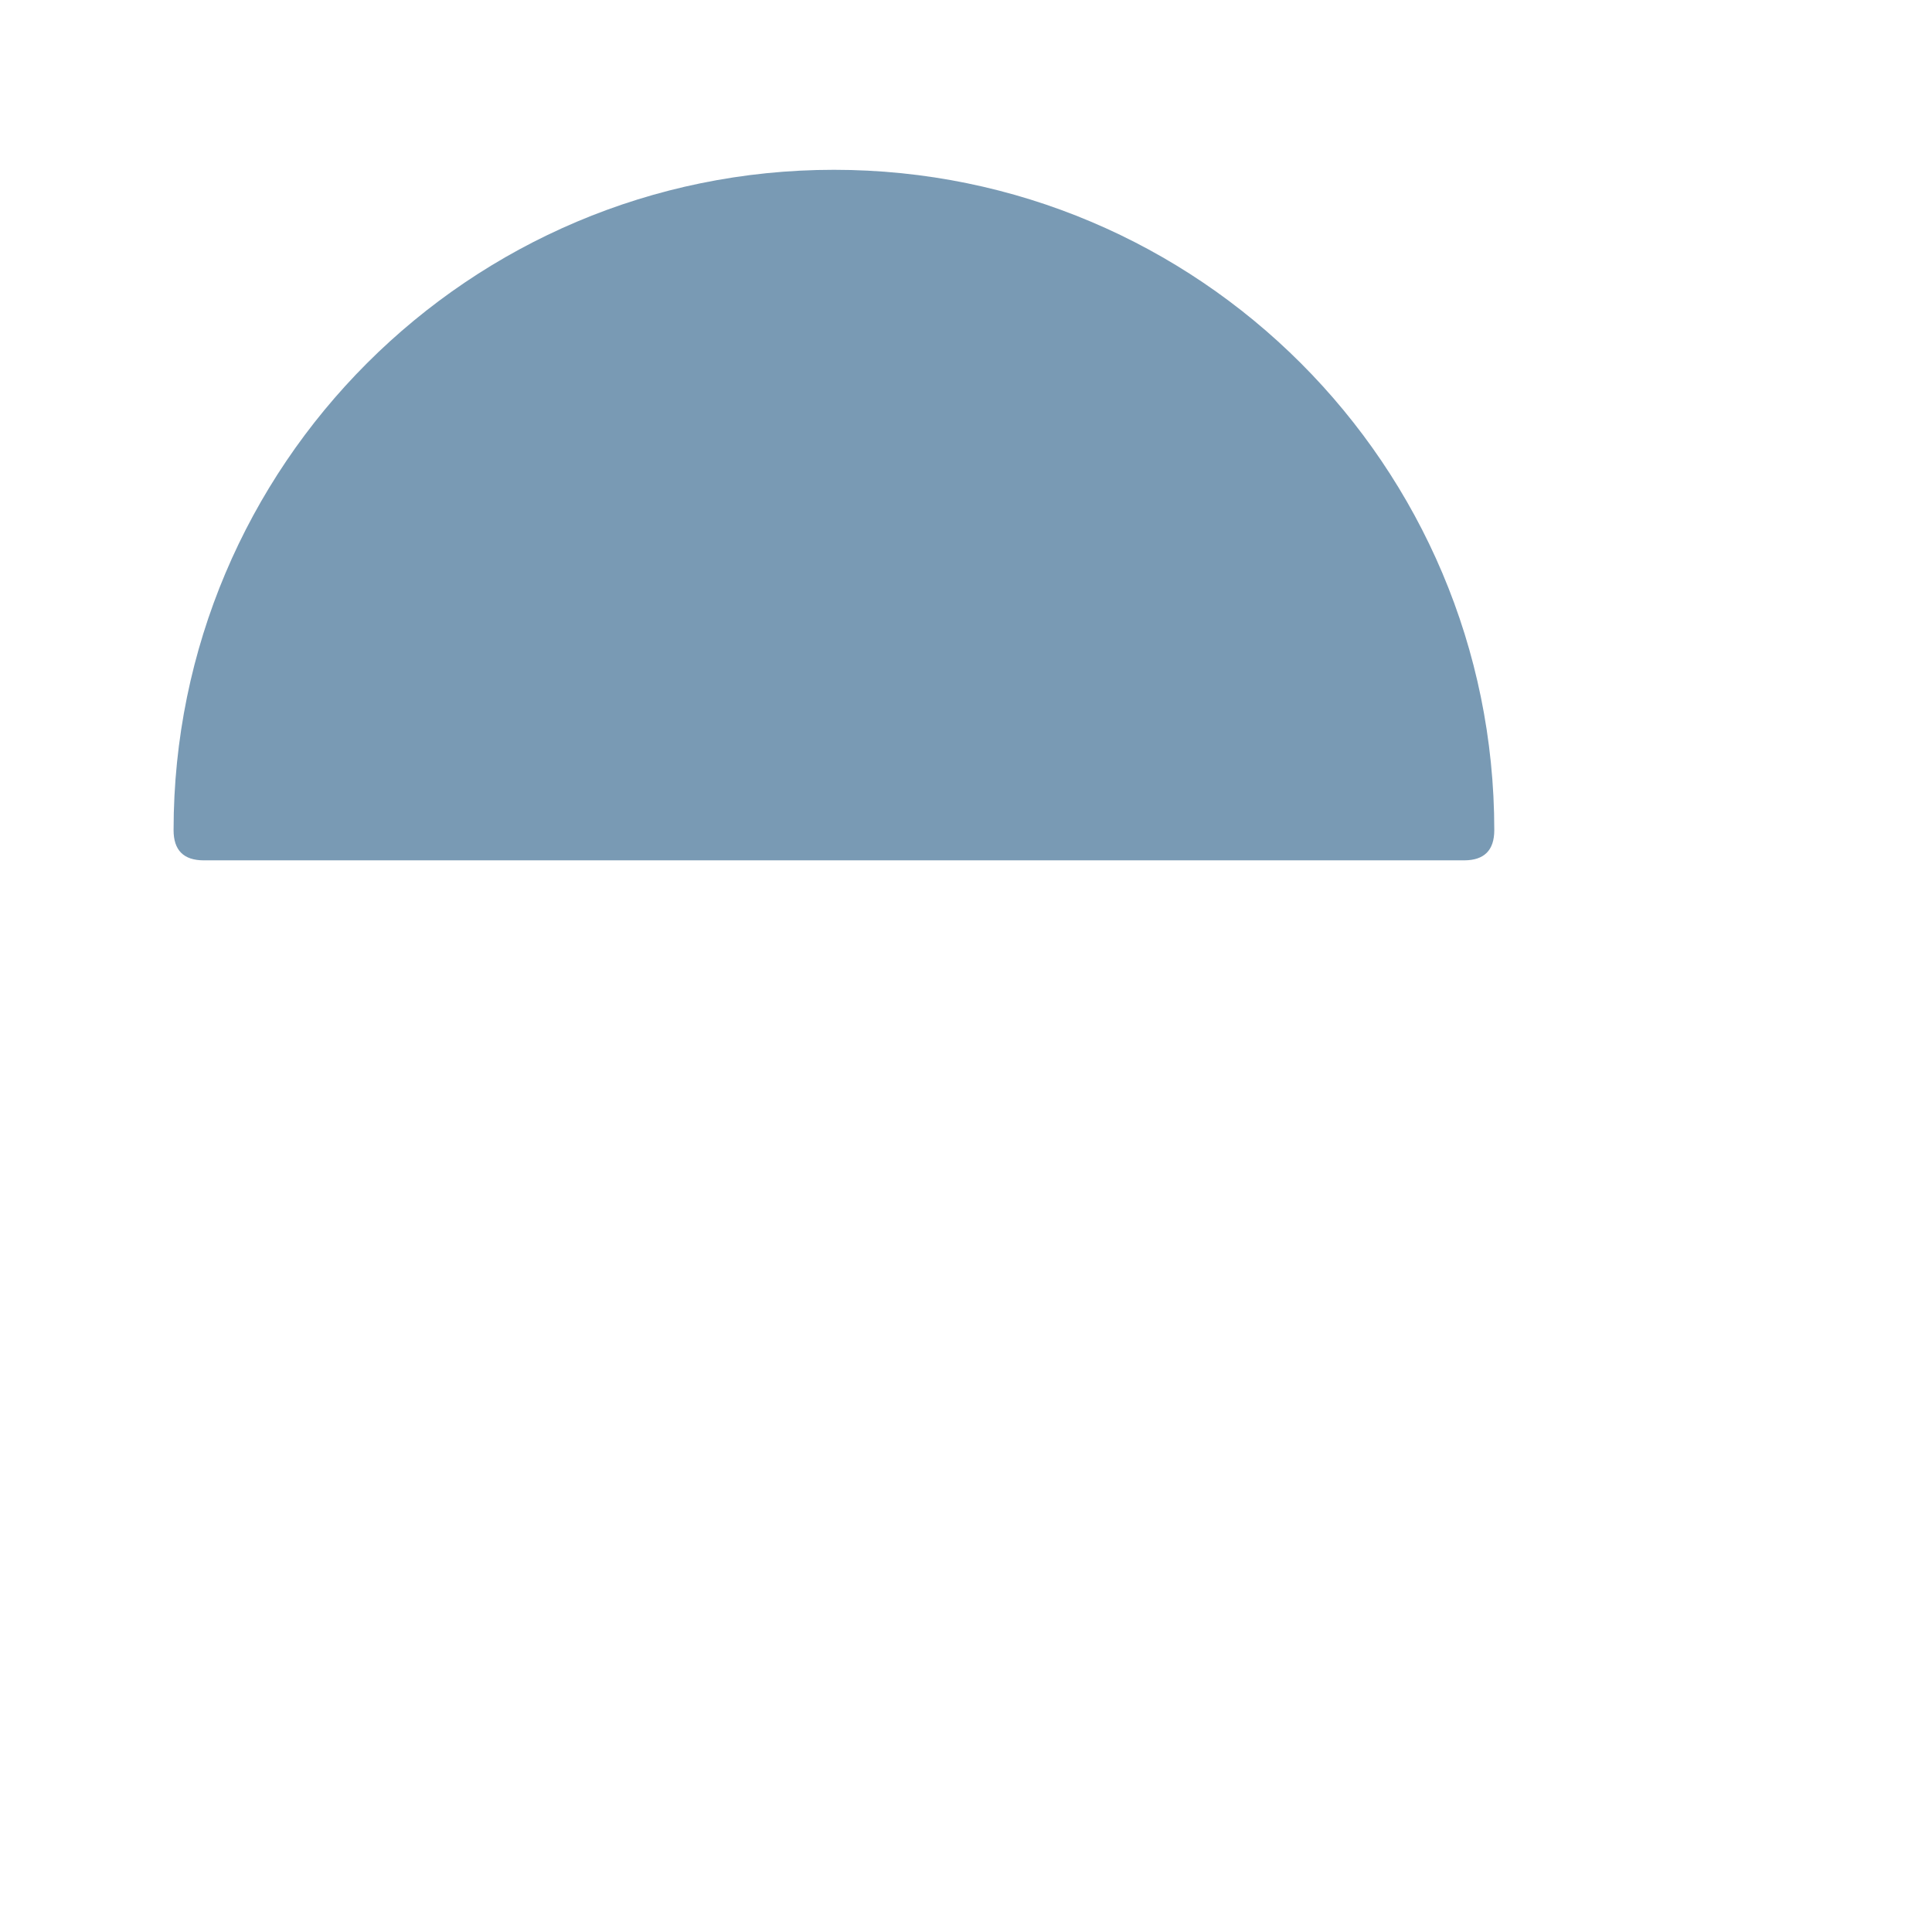
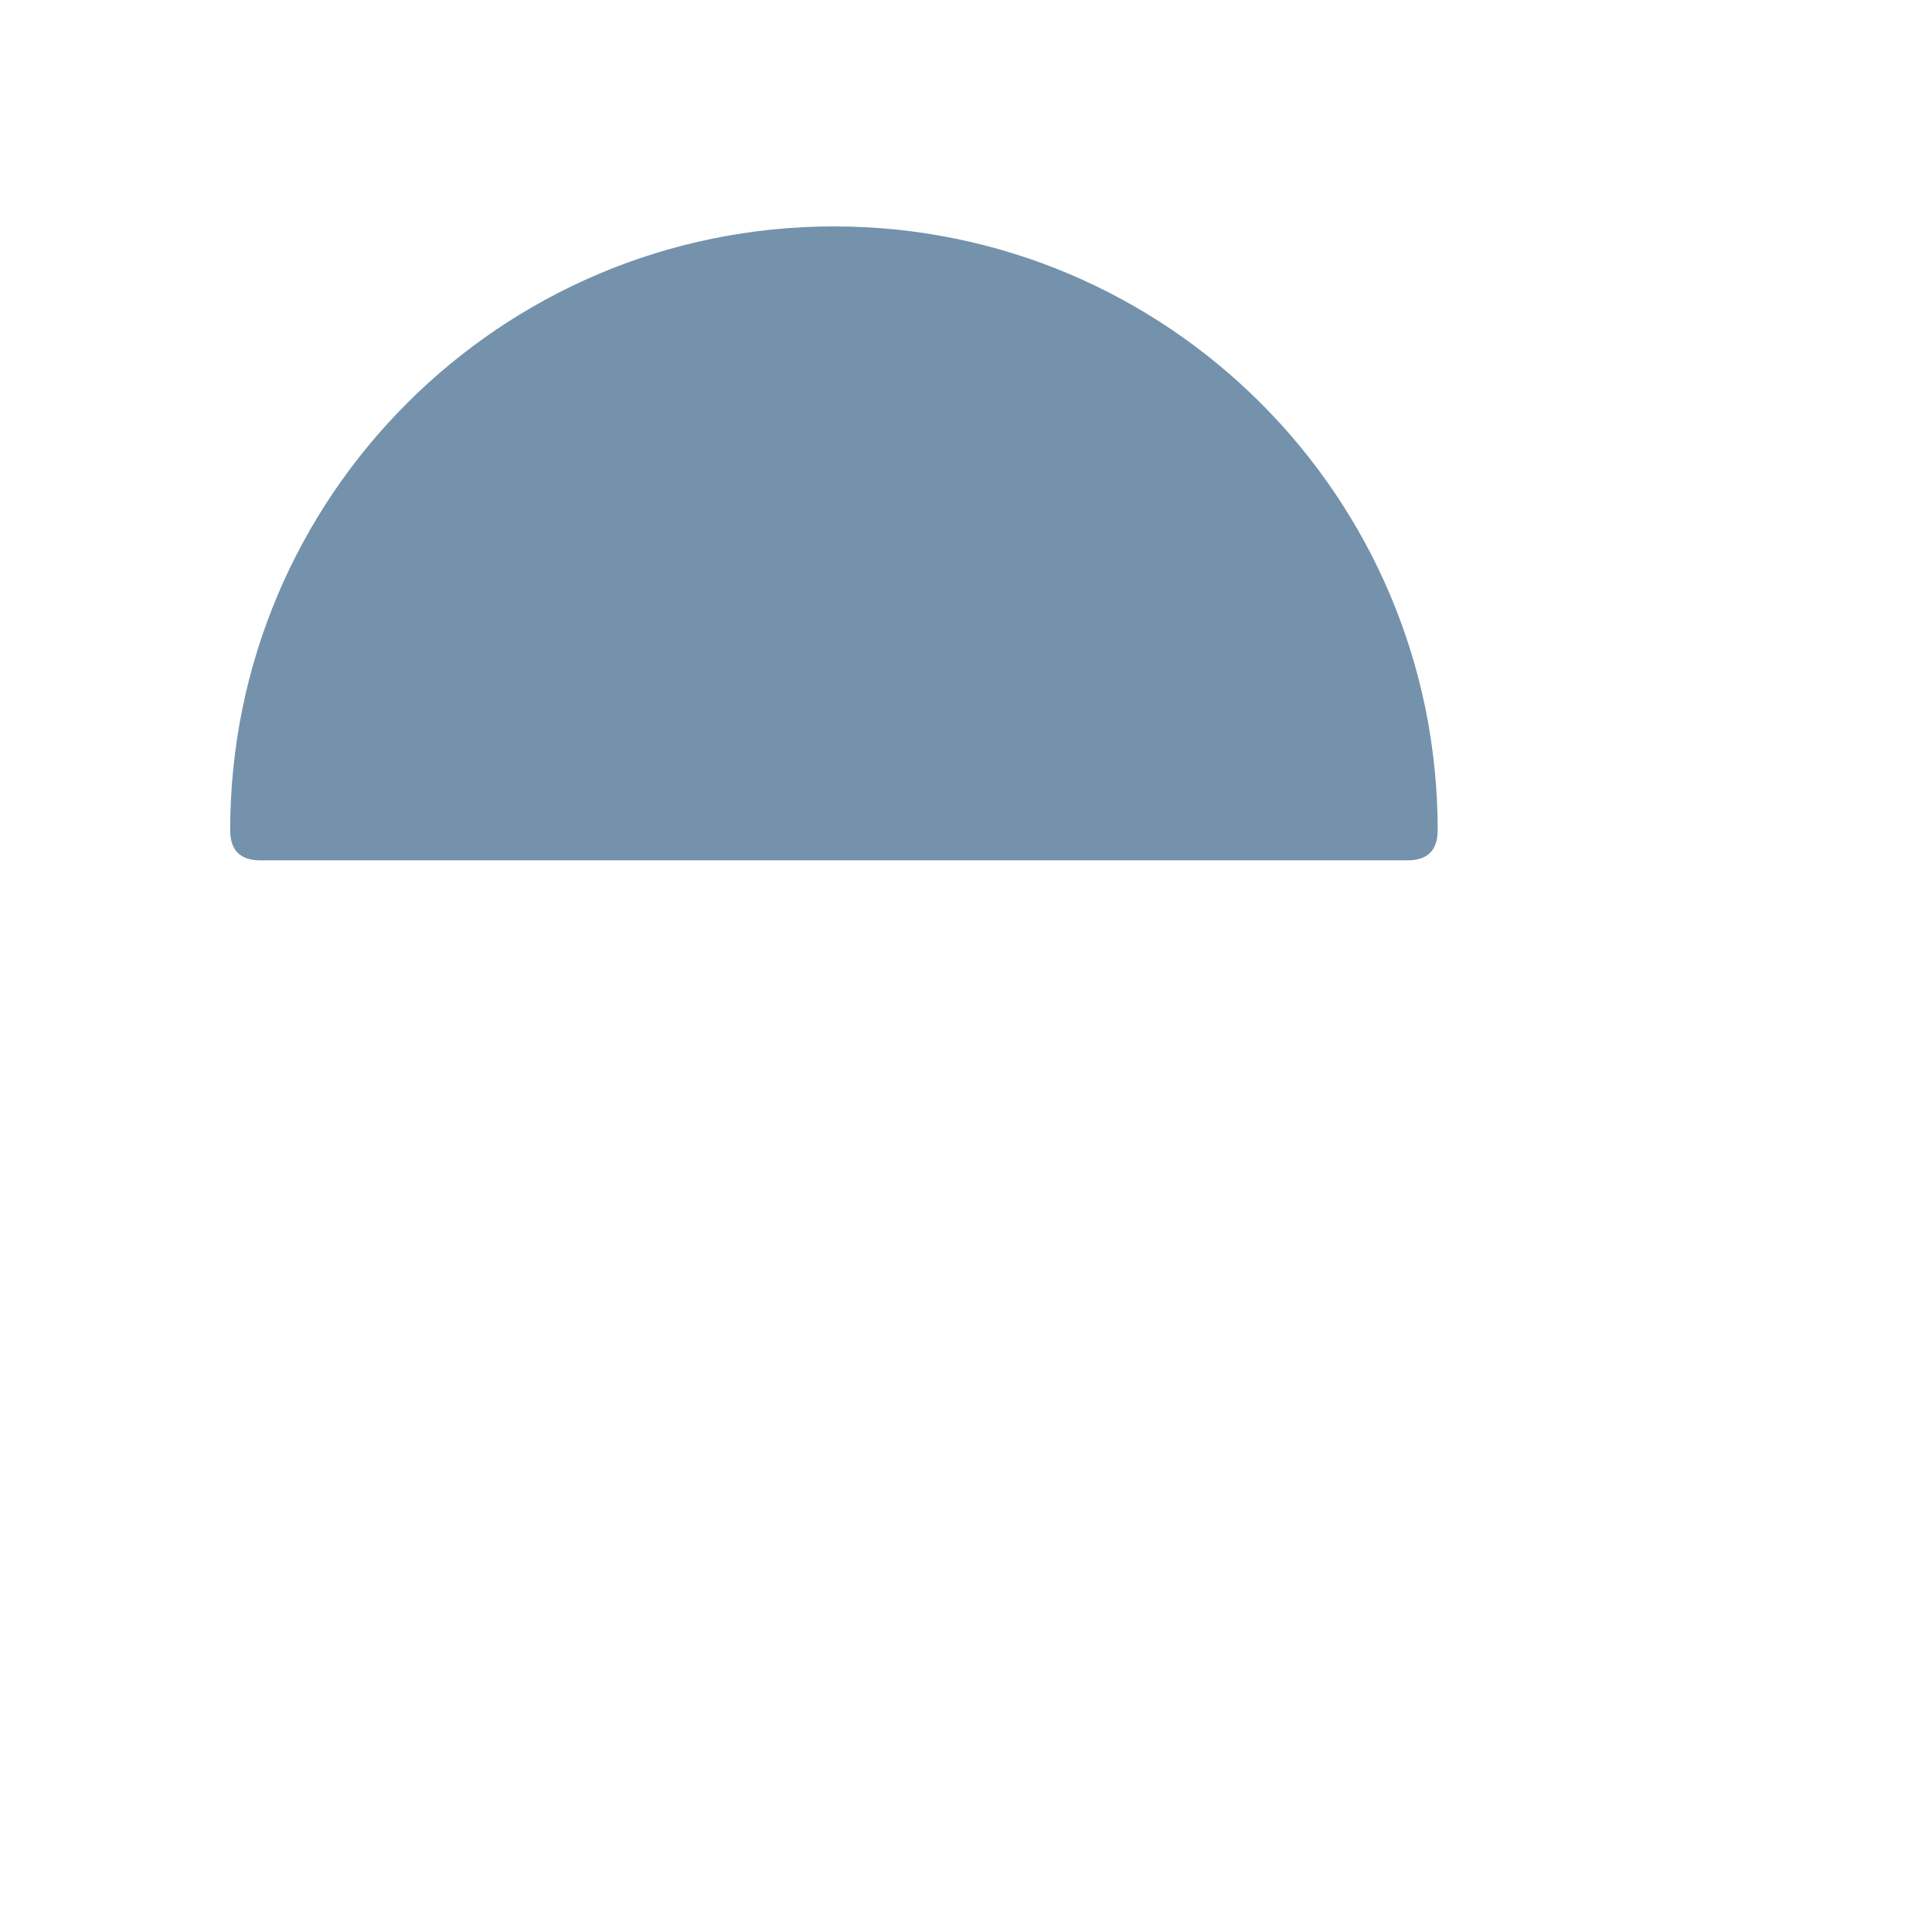
<svg xmlns="http://www.w3.org/2000/svg" width="1024" height="1024" viewBox="0 0 1024 1024">
  <g>
-     <path fill="#285D86" fill-opacity="0.62" d="M92 440A350 350 0 0 1 792 440Q792 456 776 456H108Q92 456 92 440Z" />
+     <path fill="#1F5077" fill-opacity="0.62" d="M122 440A320 320 0 0 1 762 440Q762 456 746 456H138Q122 456 122 440Z" />
  </g>
</svg>
